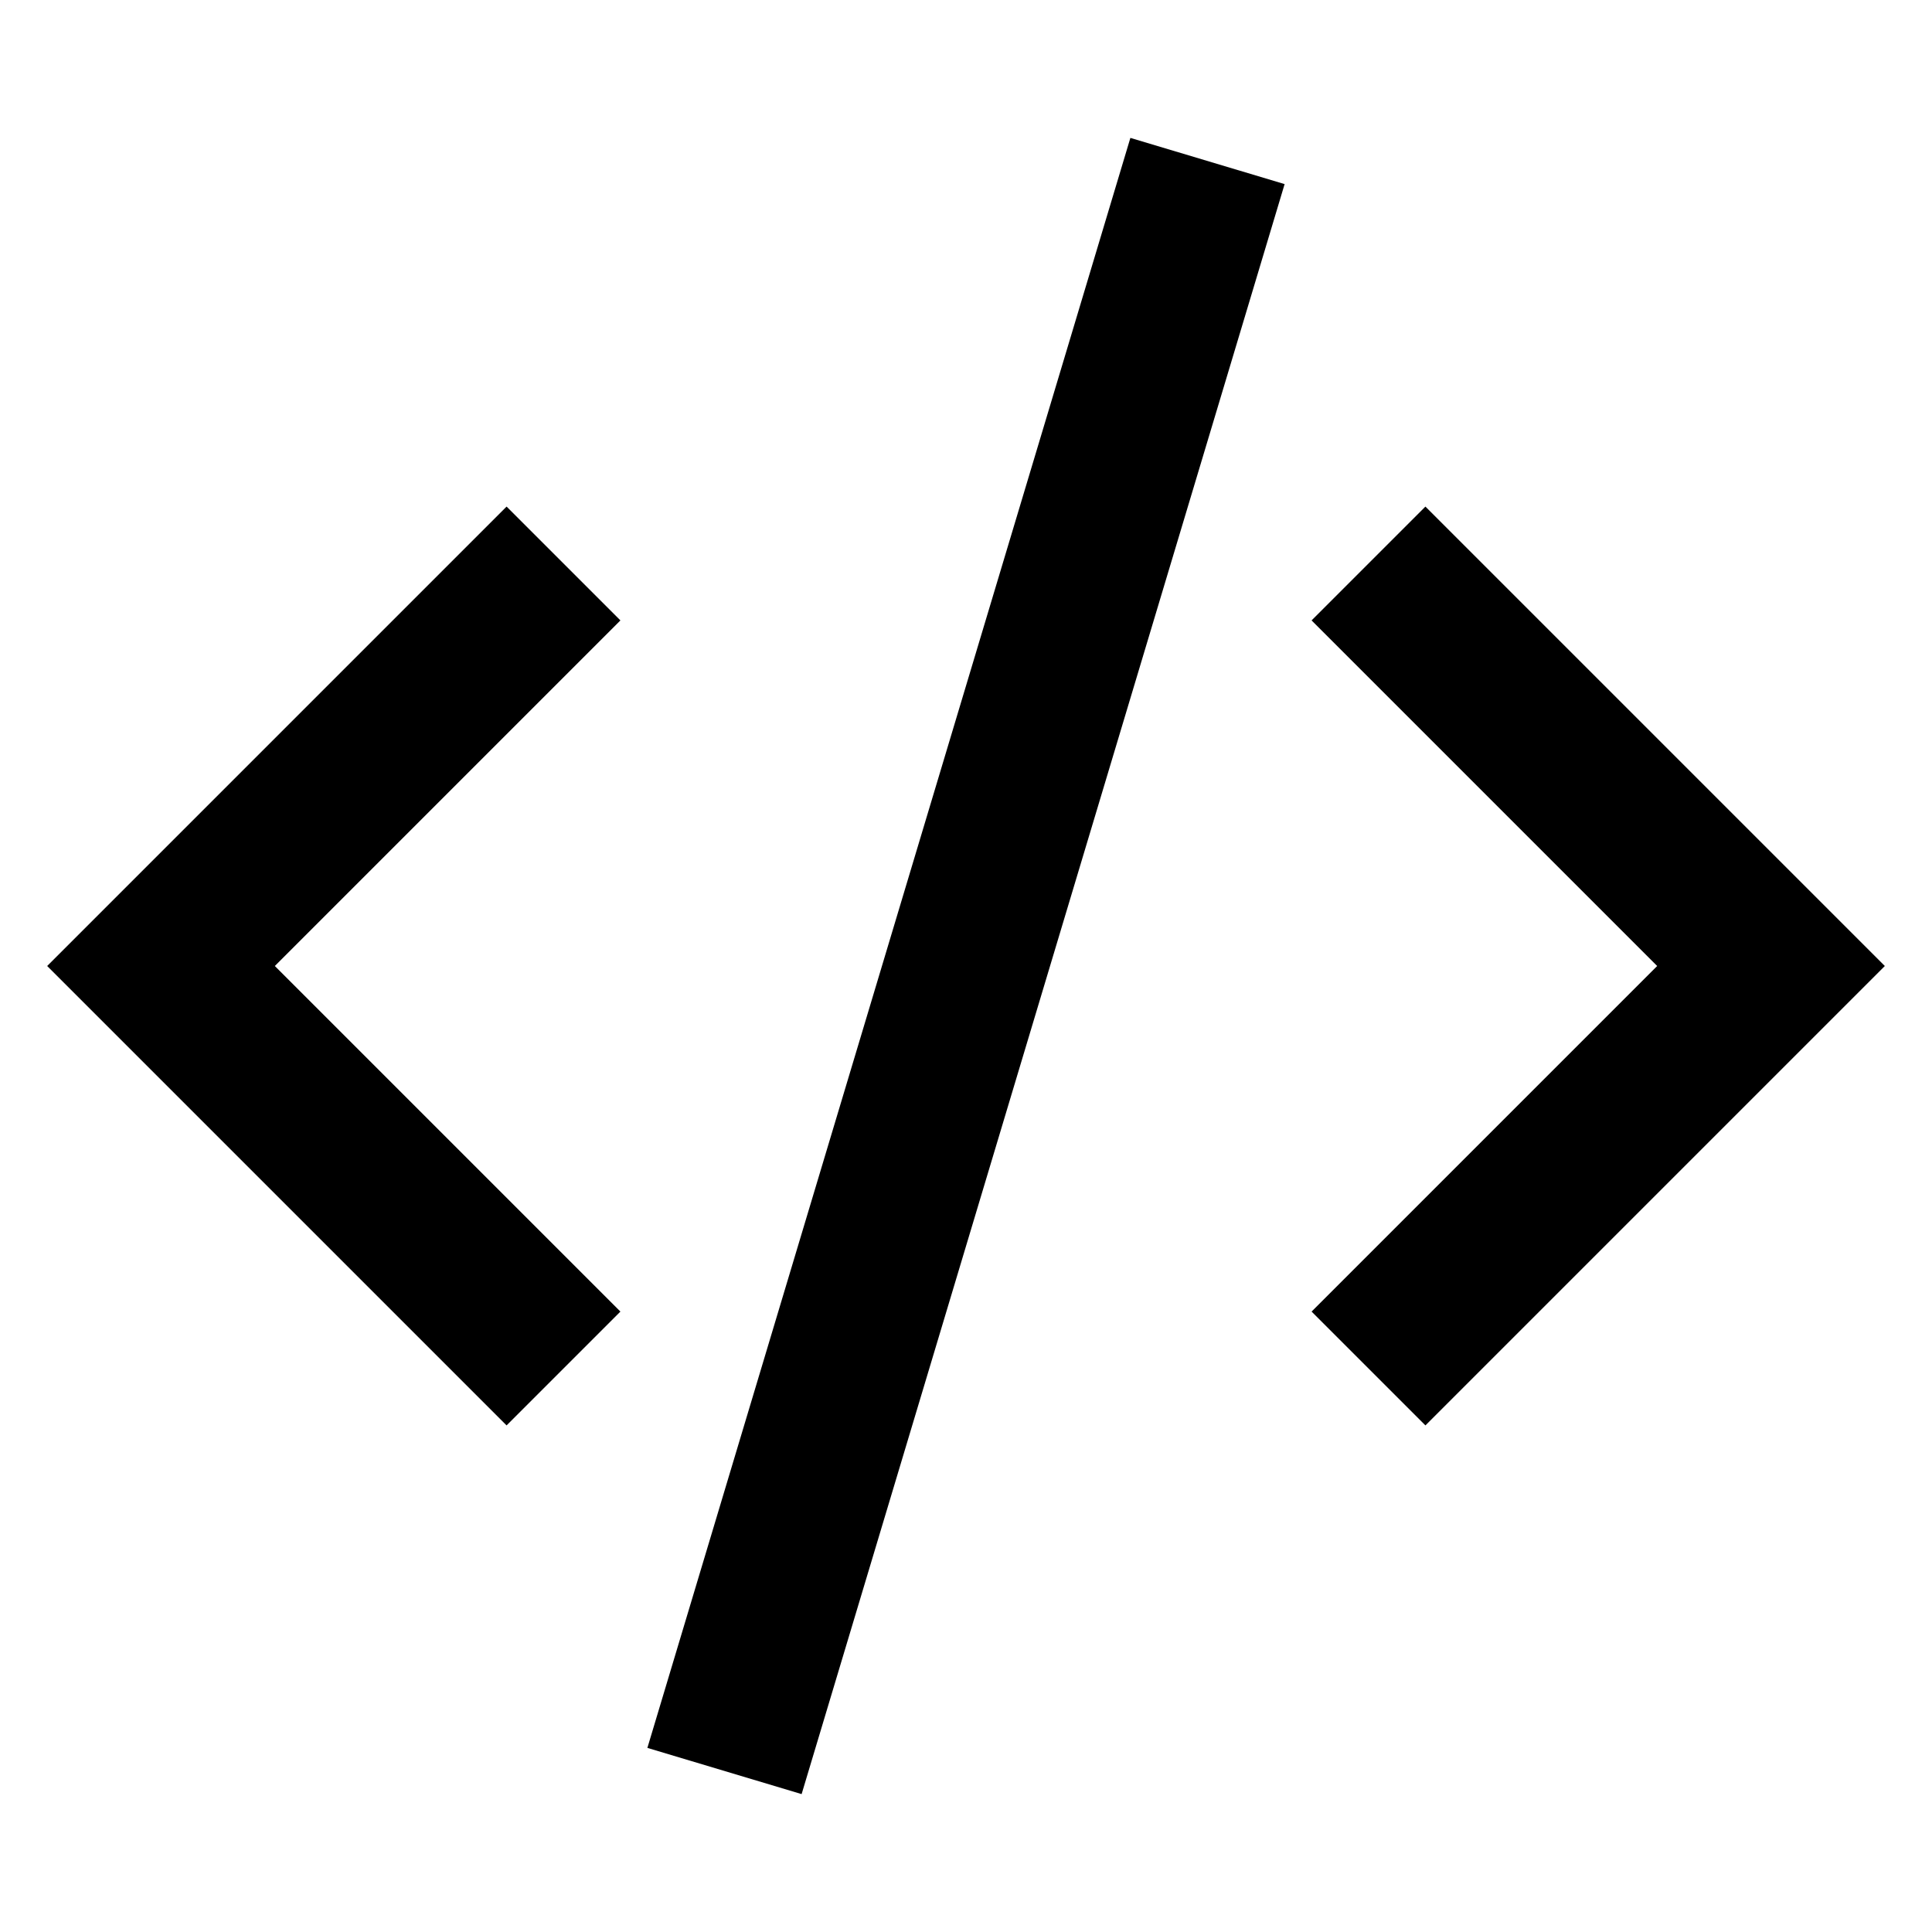
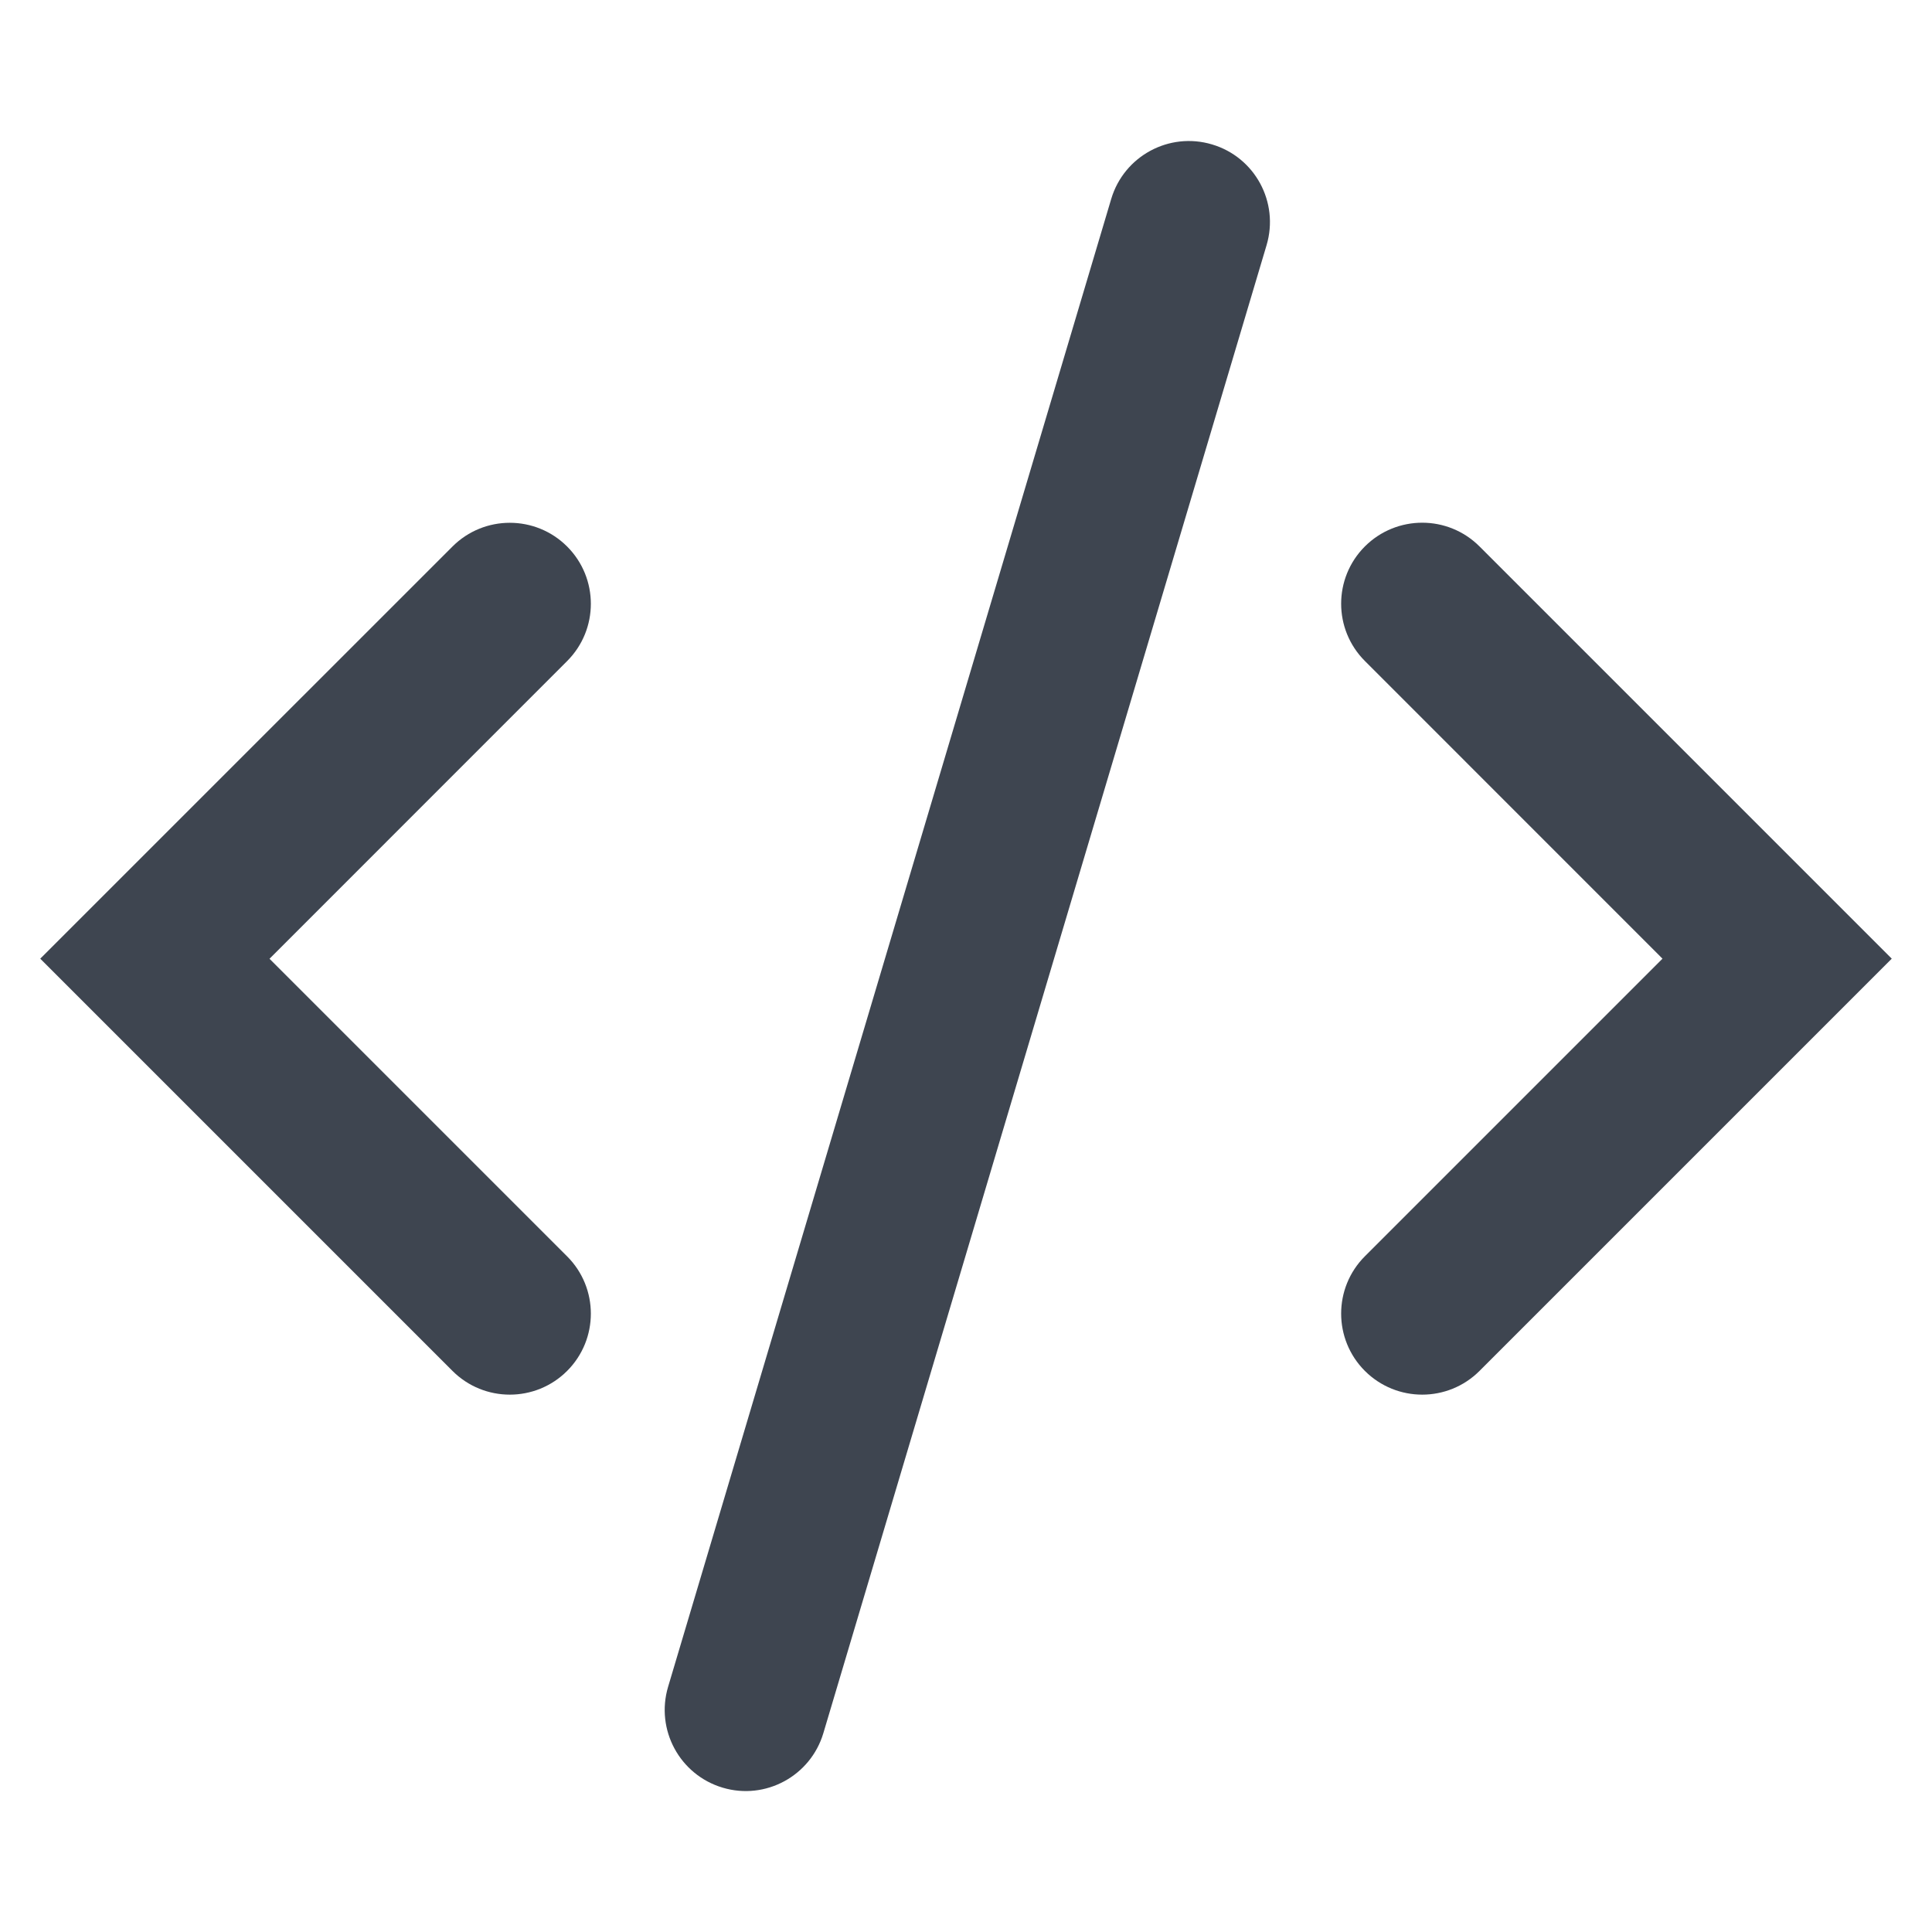
<svg xmlns="http://www.w3.org/2000/svg" width="24" height="24" viewBox="0 0 24 24" fill="none">
-   <path d="M15.958 2.287L9.958 22.287L8.042 21.713L14.042 1.713L15.958 2.287ZM7.707 7.707L3.414 12L7.707 16.293L6.293 17.707L0.586 12L6.293 6.293L7.707 7.707ZM23.414 12L17.707 17.707L16.293 16.293L20.586 12L16.293 7.707L17.707 6.293L23.414 12Z" fill="currentColor" />
+   <path d="M13.804 2.471C13.963 1.938 14.524 1.635 15.056 1.794C15.589 1.952 15.892 2.512 15.734 3.045L10.228 21.53C10.069 22.062 9.509 22.366 8.977 22.207C8.444 22.048 8.141 21.488 8.299 20.955L13.804 2.471Z" fill="#3E4550" />
+   <path d="M16.955 6.788C17.349 6.395 17.986 6.395 18.379 6.788L23.5 11.909L18.379 17.03C17.986 17.423 17.349 17.423 16.955 17.03C16.562 16.637 16.562 15.999 16.955 15.606L20.652 11.909L16.955 8.211C16.562 7.818 16.562 7.181 16.955 6.788Z" fill="#3E4550" />
+   <path d="M7.045 17.03C6.652 17.423 6.014 17.423 5.621 17.03L0.5 11.909L5.621 6.789C6.014 6.396 6.652 6.396 7.045 6.789C7.438 7.182 7.438 7.819 7.045 8.212L3.348 11.91L7.045 15.607C7.438 16 7.438 16.637 7.045 17.03Z" fill="#3E4550" />
</svg>
